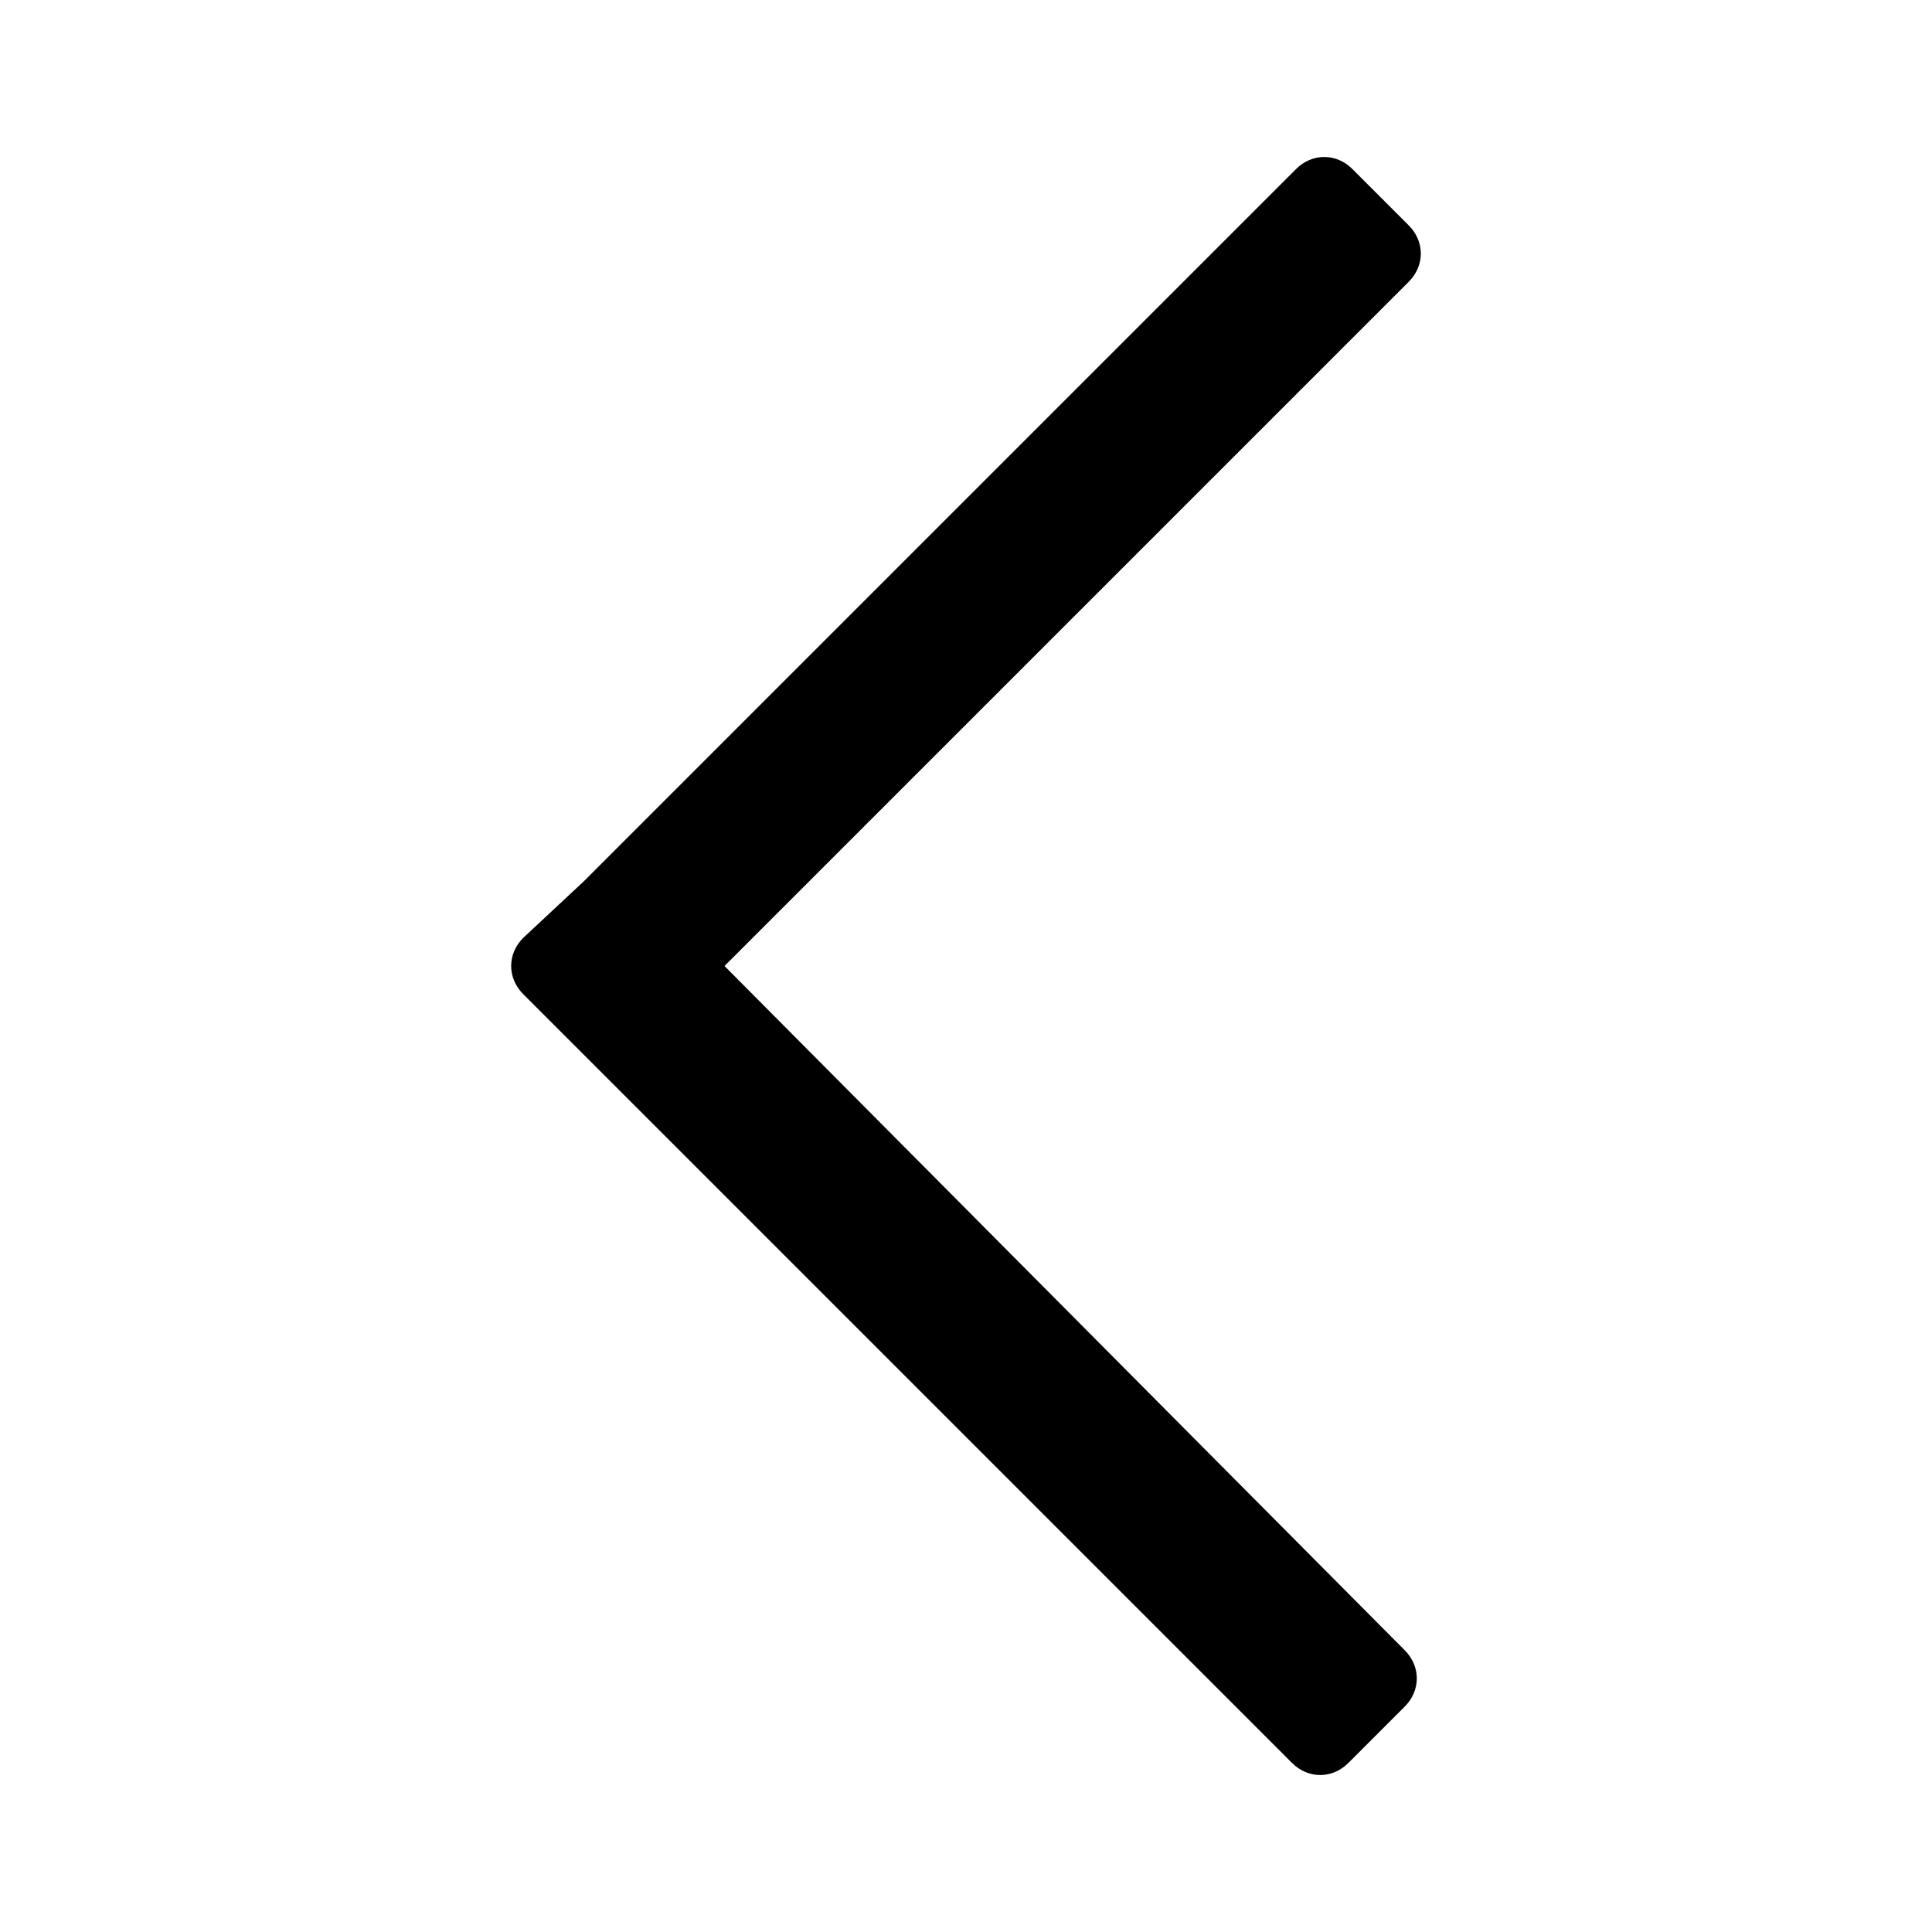
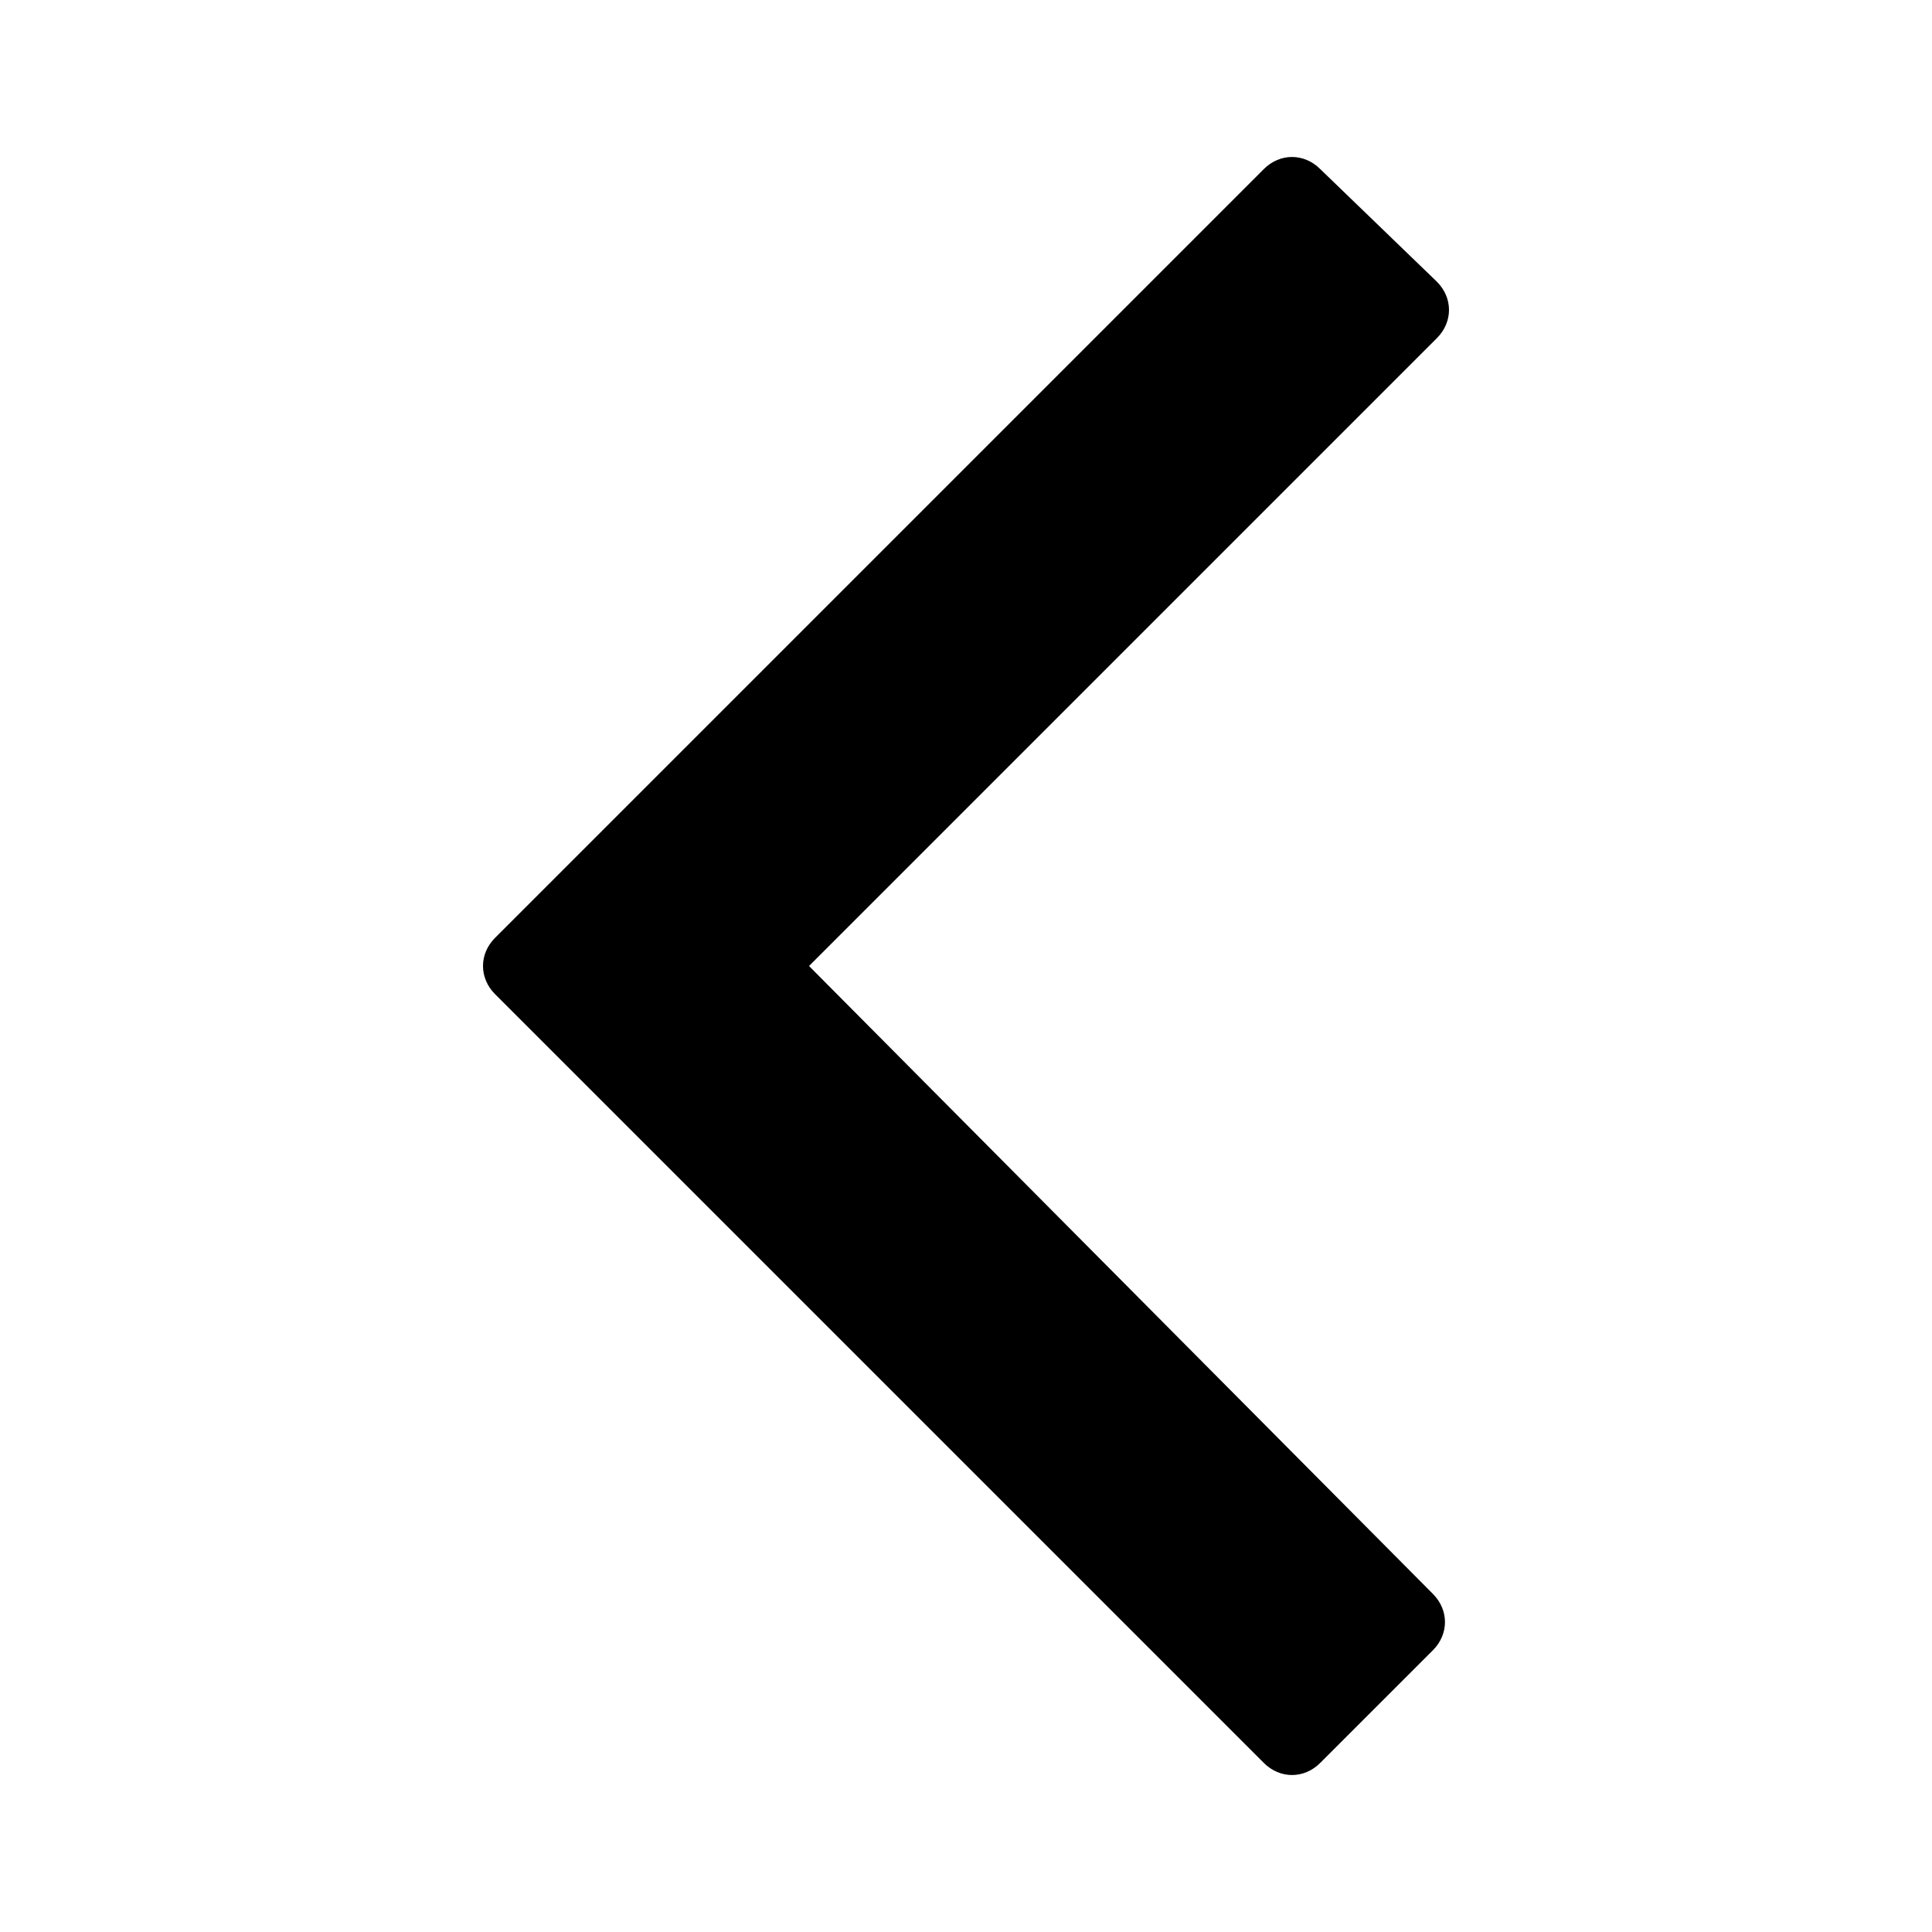
<svg xmlns="http://www.w3.org/2000/svg" viewBox="0 0 48 48">
-   <path d="M18 24L35 7c.4-.4.4-1 0-1.4l-1.4-1.4c-.4-.4-1-.4-1.4 0L14.5 21.9 13 23.3c-.4.4-.4 1 0 1.4l19.1 19.1c.4.4 1 .4 1.4 0l1.4-1.4c.4-.4.4-1 0-1.4L18 24z" />
+   <path d="M32.8 4.2c-.4-.4-1-.4-1.4 0L12.3 23.3c-.4.4-.4 1 0 1.4l19.1 19.1c.4.4 1 .4 1.4 0l2.8-2.8c.4-.4.4-1 0-1.4L20.1 24 35.7 8.4c.4-.4.4-1 0-1.4z" />
</svg>
